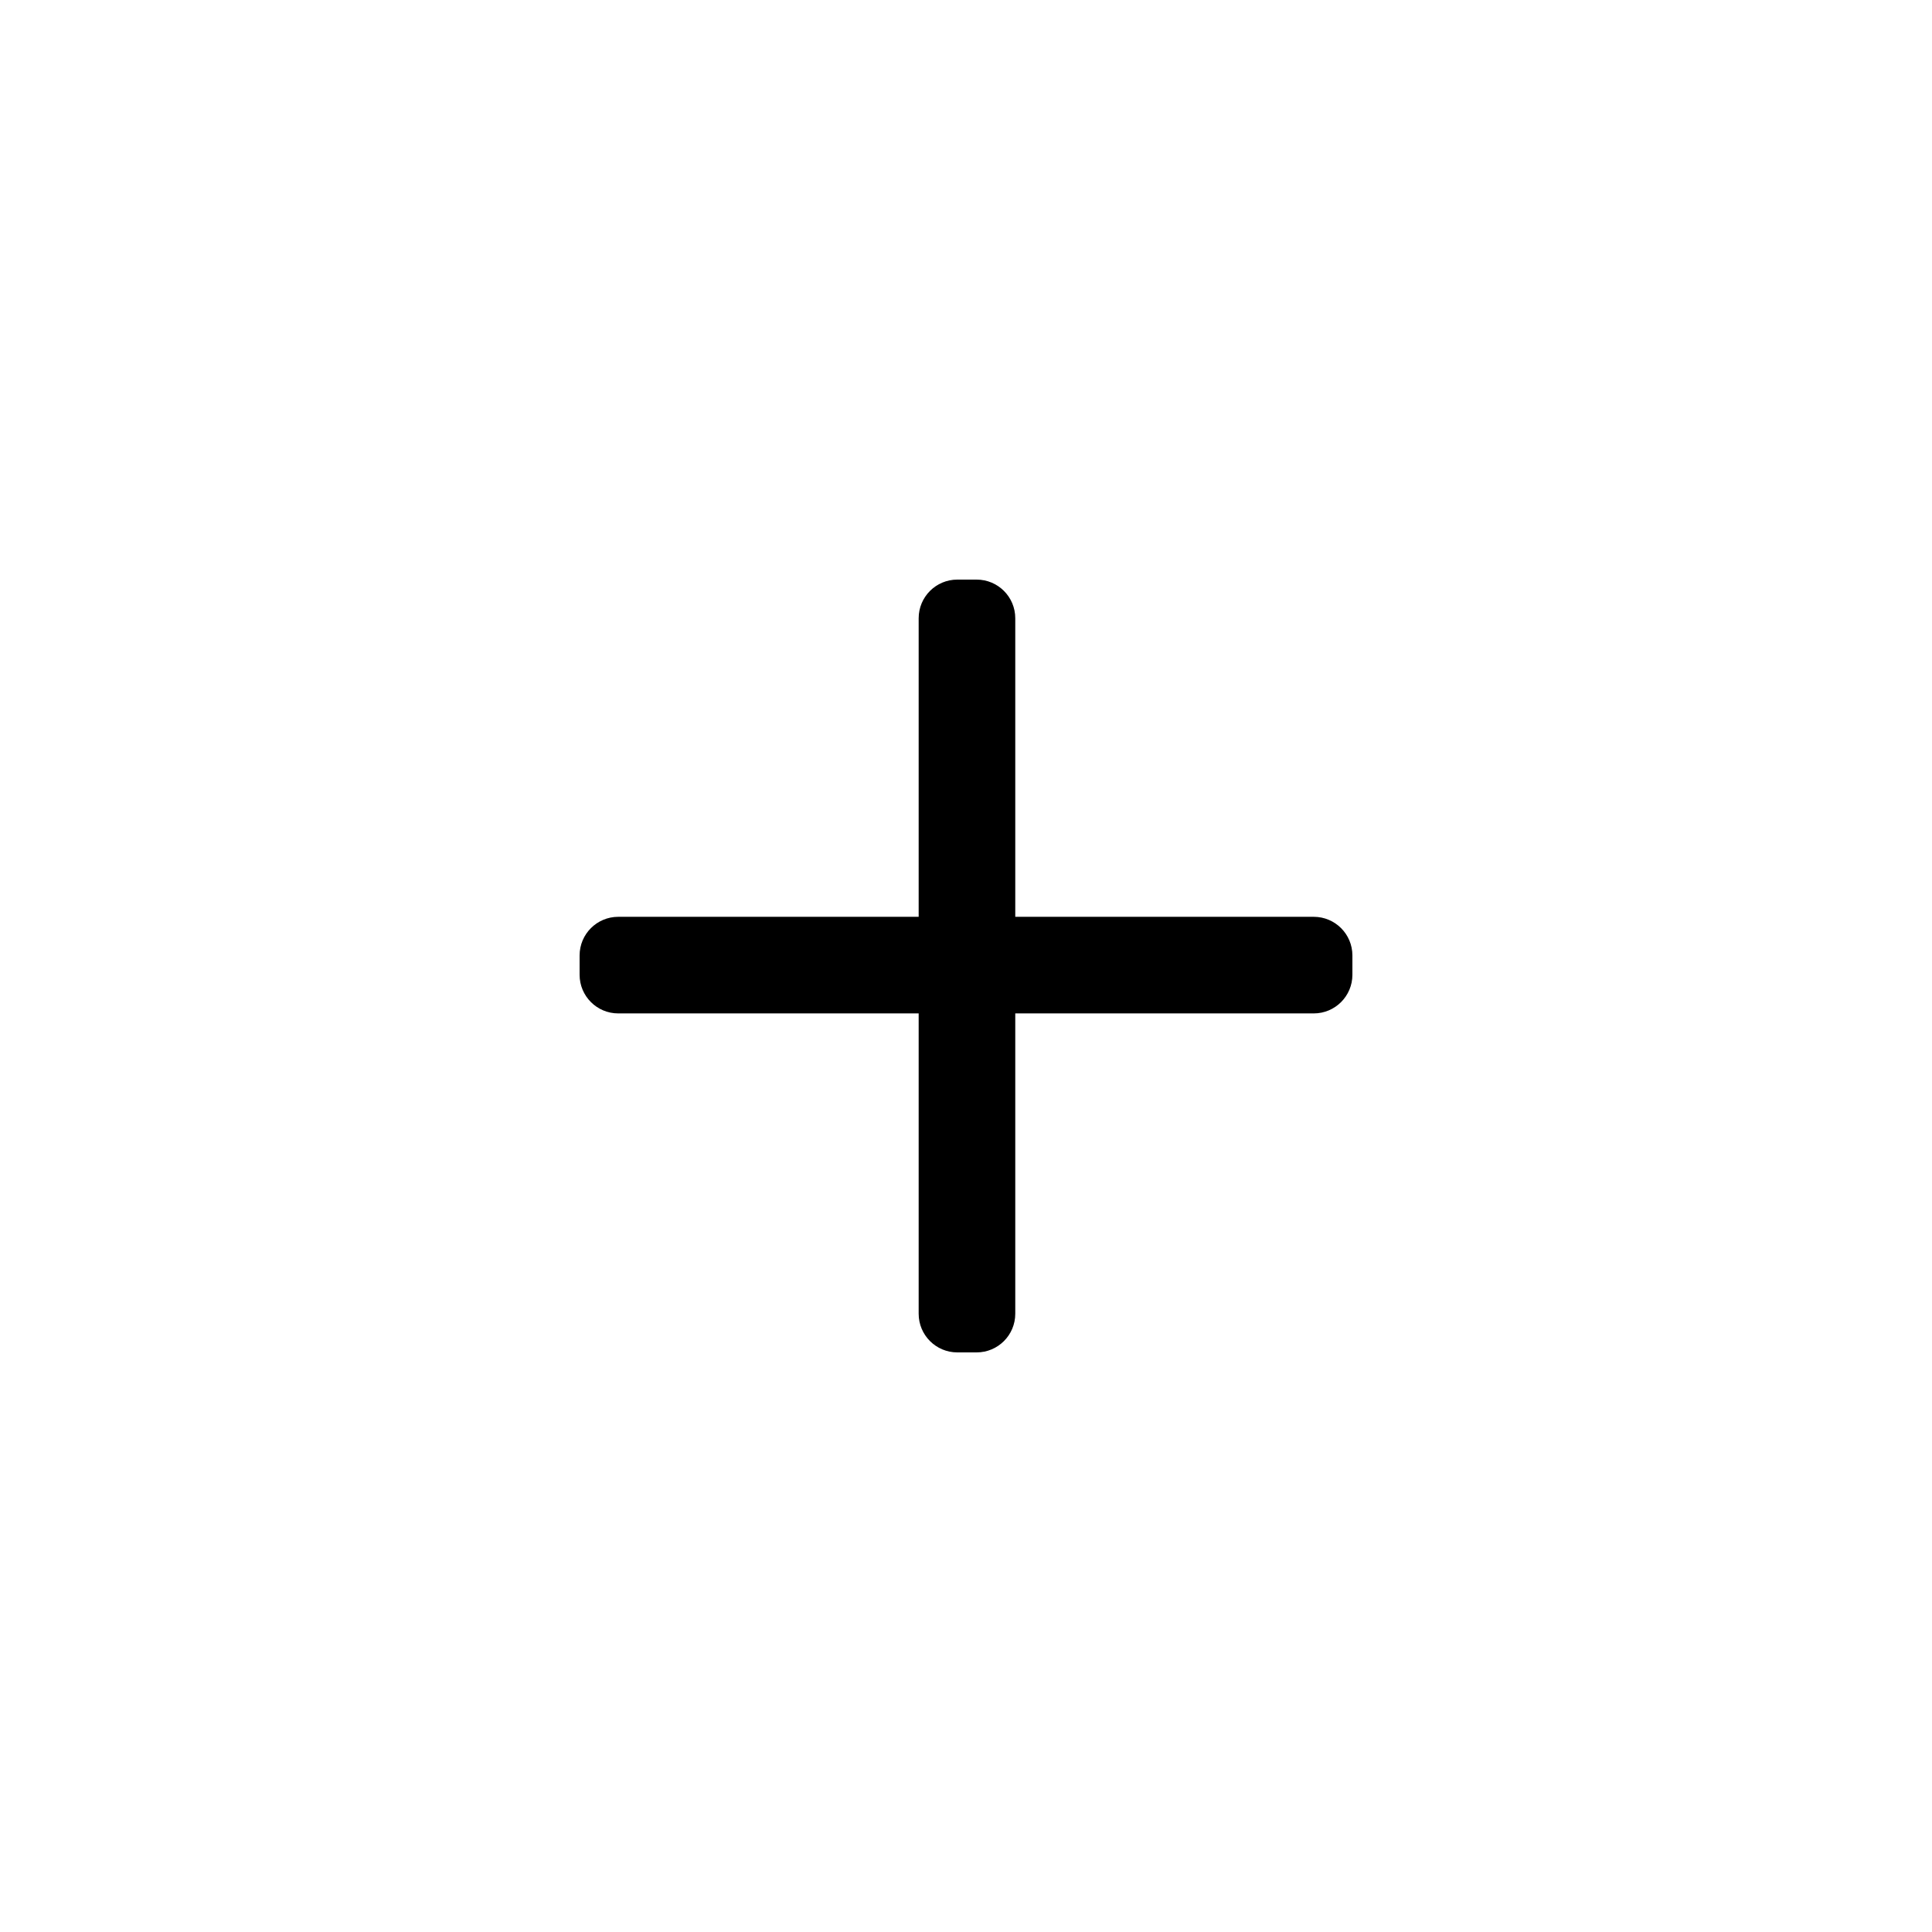
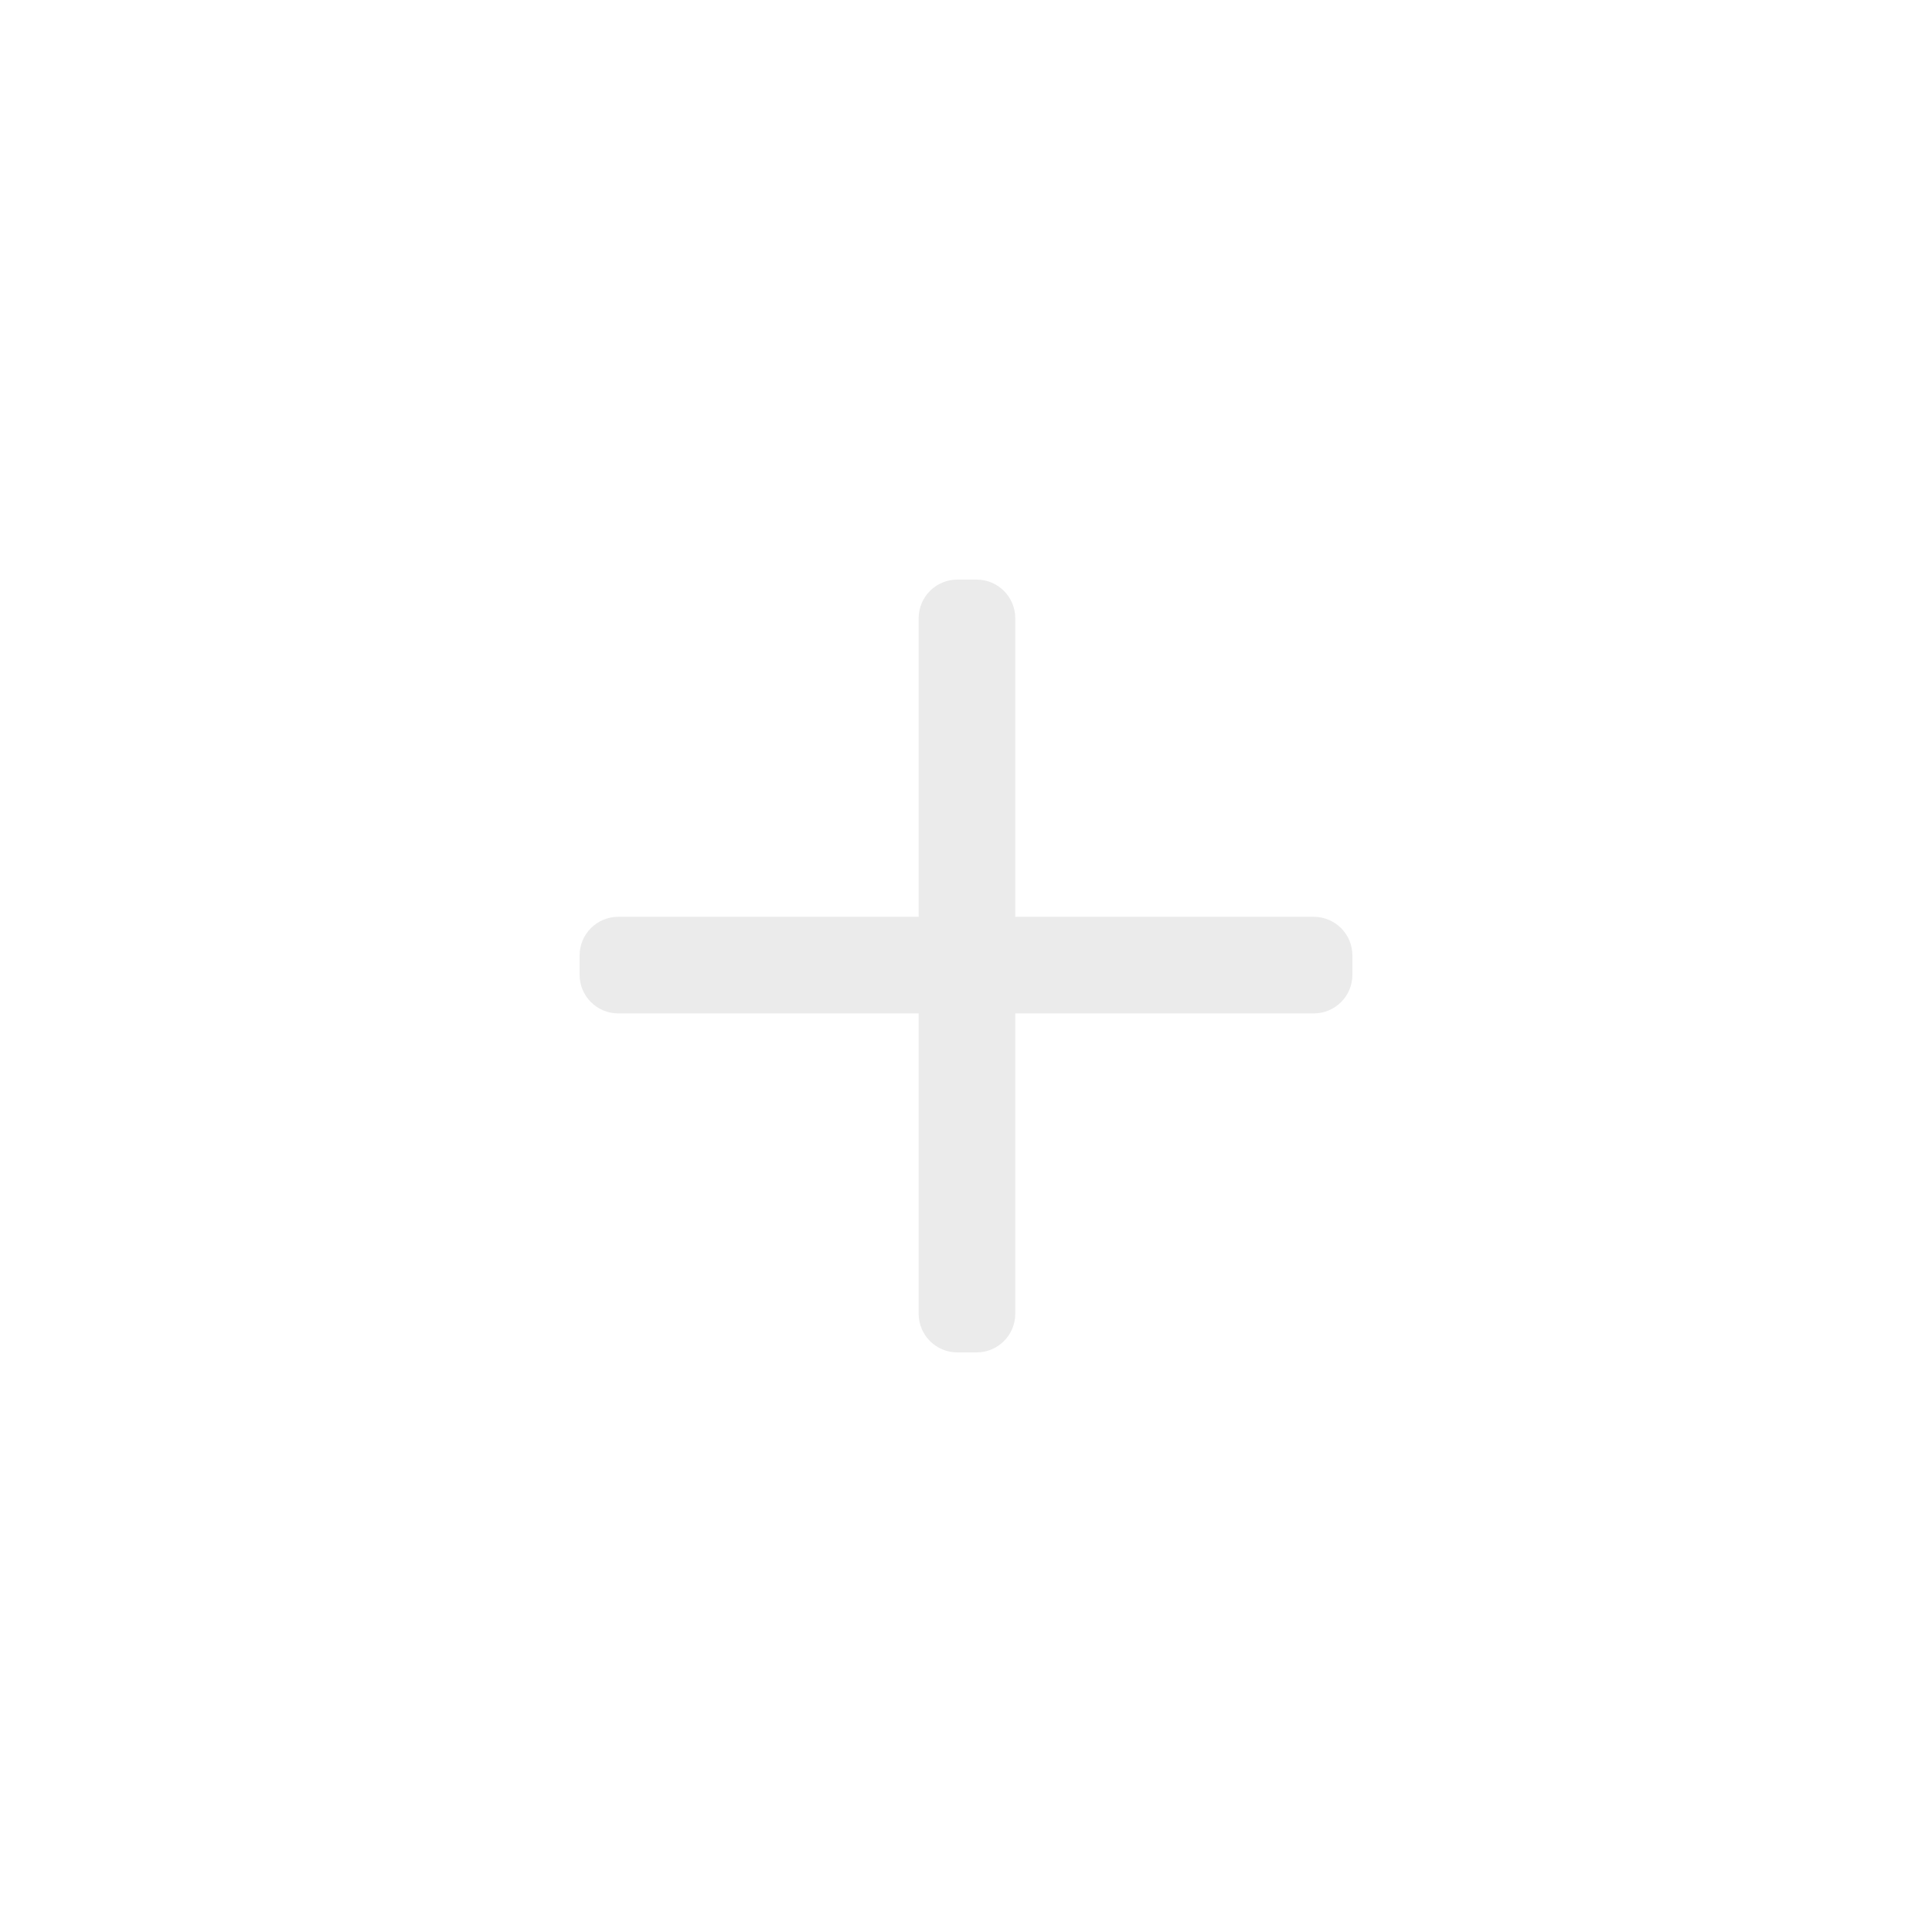
<svg xmlns="http://www.w3.org/2000/svg" id="plus" viewBox="0 0 500 500">
-   <rect x="150" y="237.27" width="200" height="25" rx="10" />
-   <rect x="237.75" y="150" width="25" height="200" rx="10" />
+   <rect x="150" y="237.27" width="200" height="25" rx="10" fill="#ebebeb" />
+   <rect x="237.75" y="150" width="25" height="200" rx="10" fill="#ebebeb" />
</svg>
